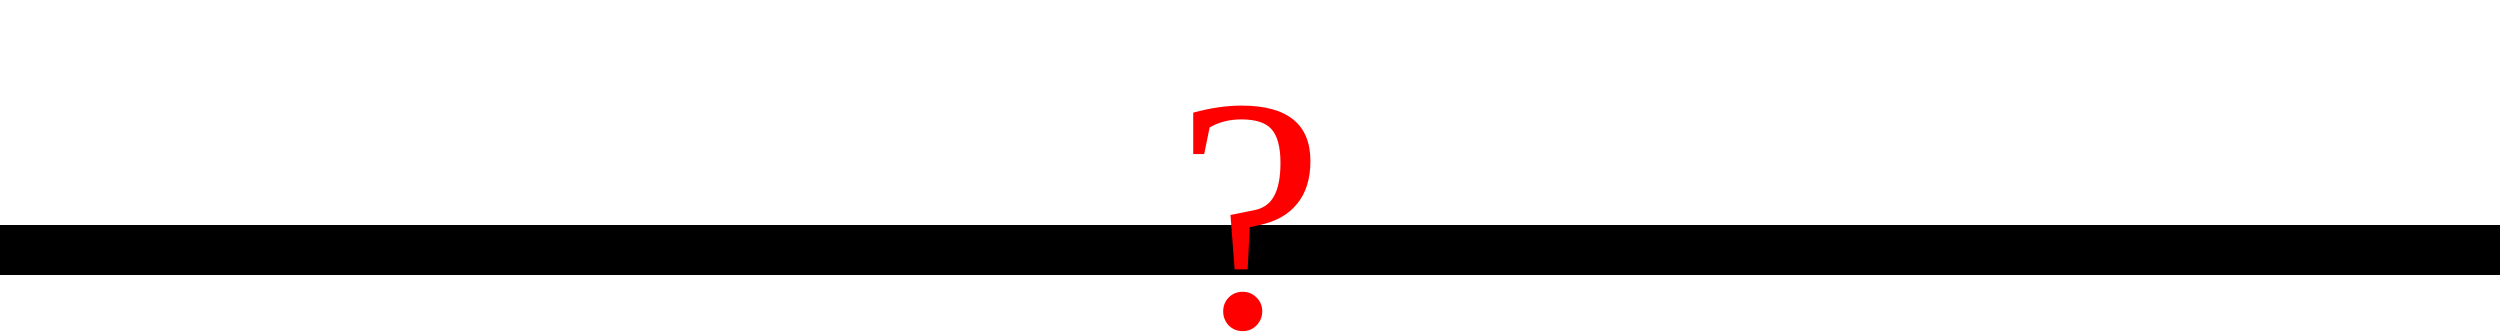
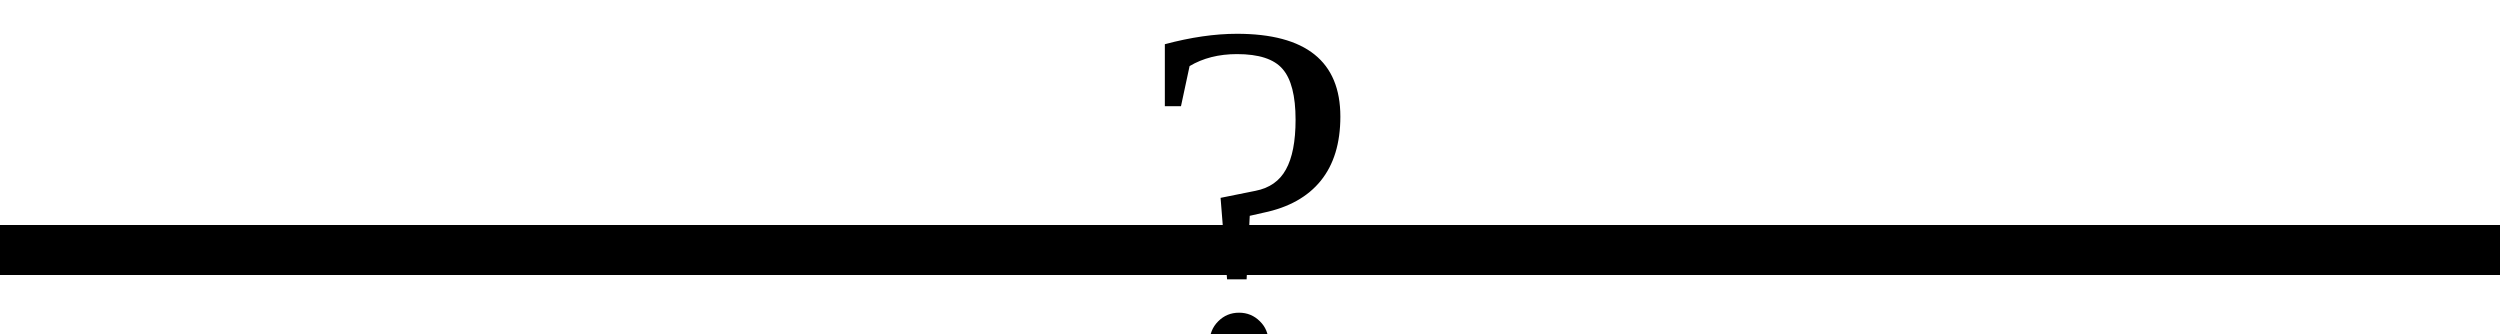
<svg width="150" height="20" class="stroke-base-content">
  <line x1="0" y1="15" x2="150" y2="15" stroke="black" stroke-width="3" stroke-dasharray="" />
-   <text x="75" y="15" overflow="visible" text-anchor="middle" dominant-baseline="middle" font-size="20" fill="red">?</text>
+   <text x="75" y="15" overflow="visible" text-anchor="middle" dominant-baseline="middle" font-size="30" fill="black">?</text>
</svg>
